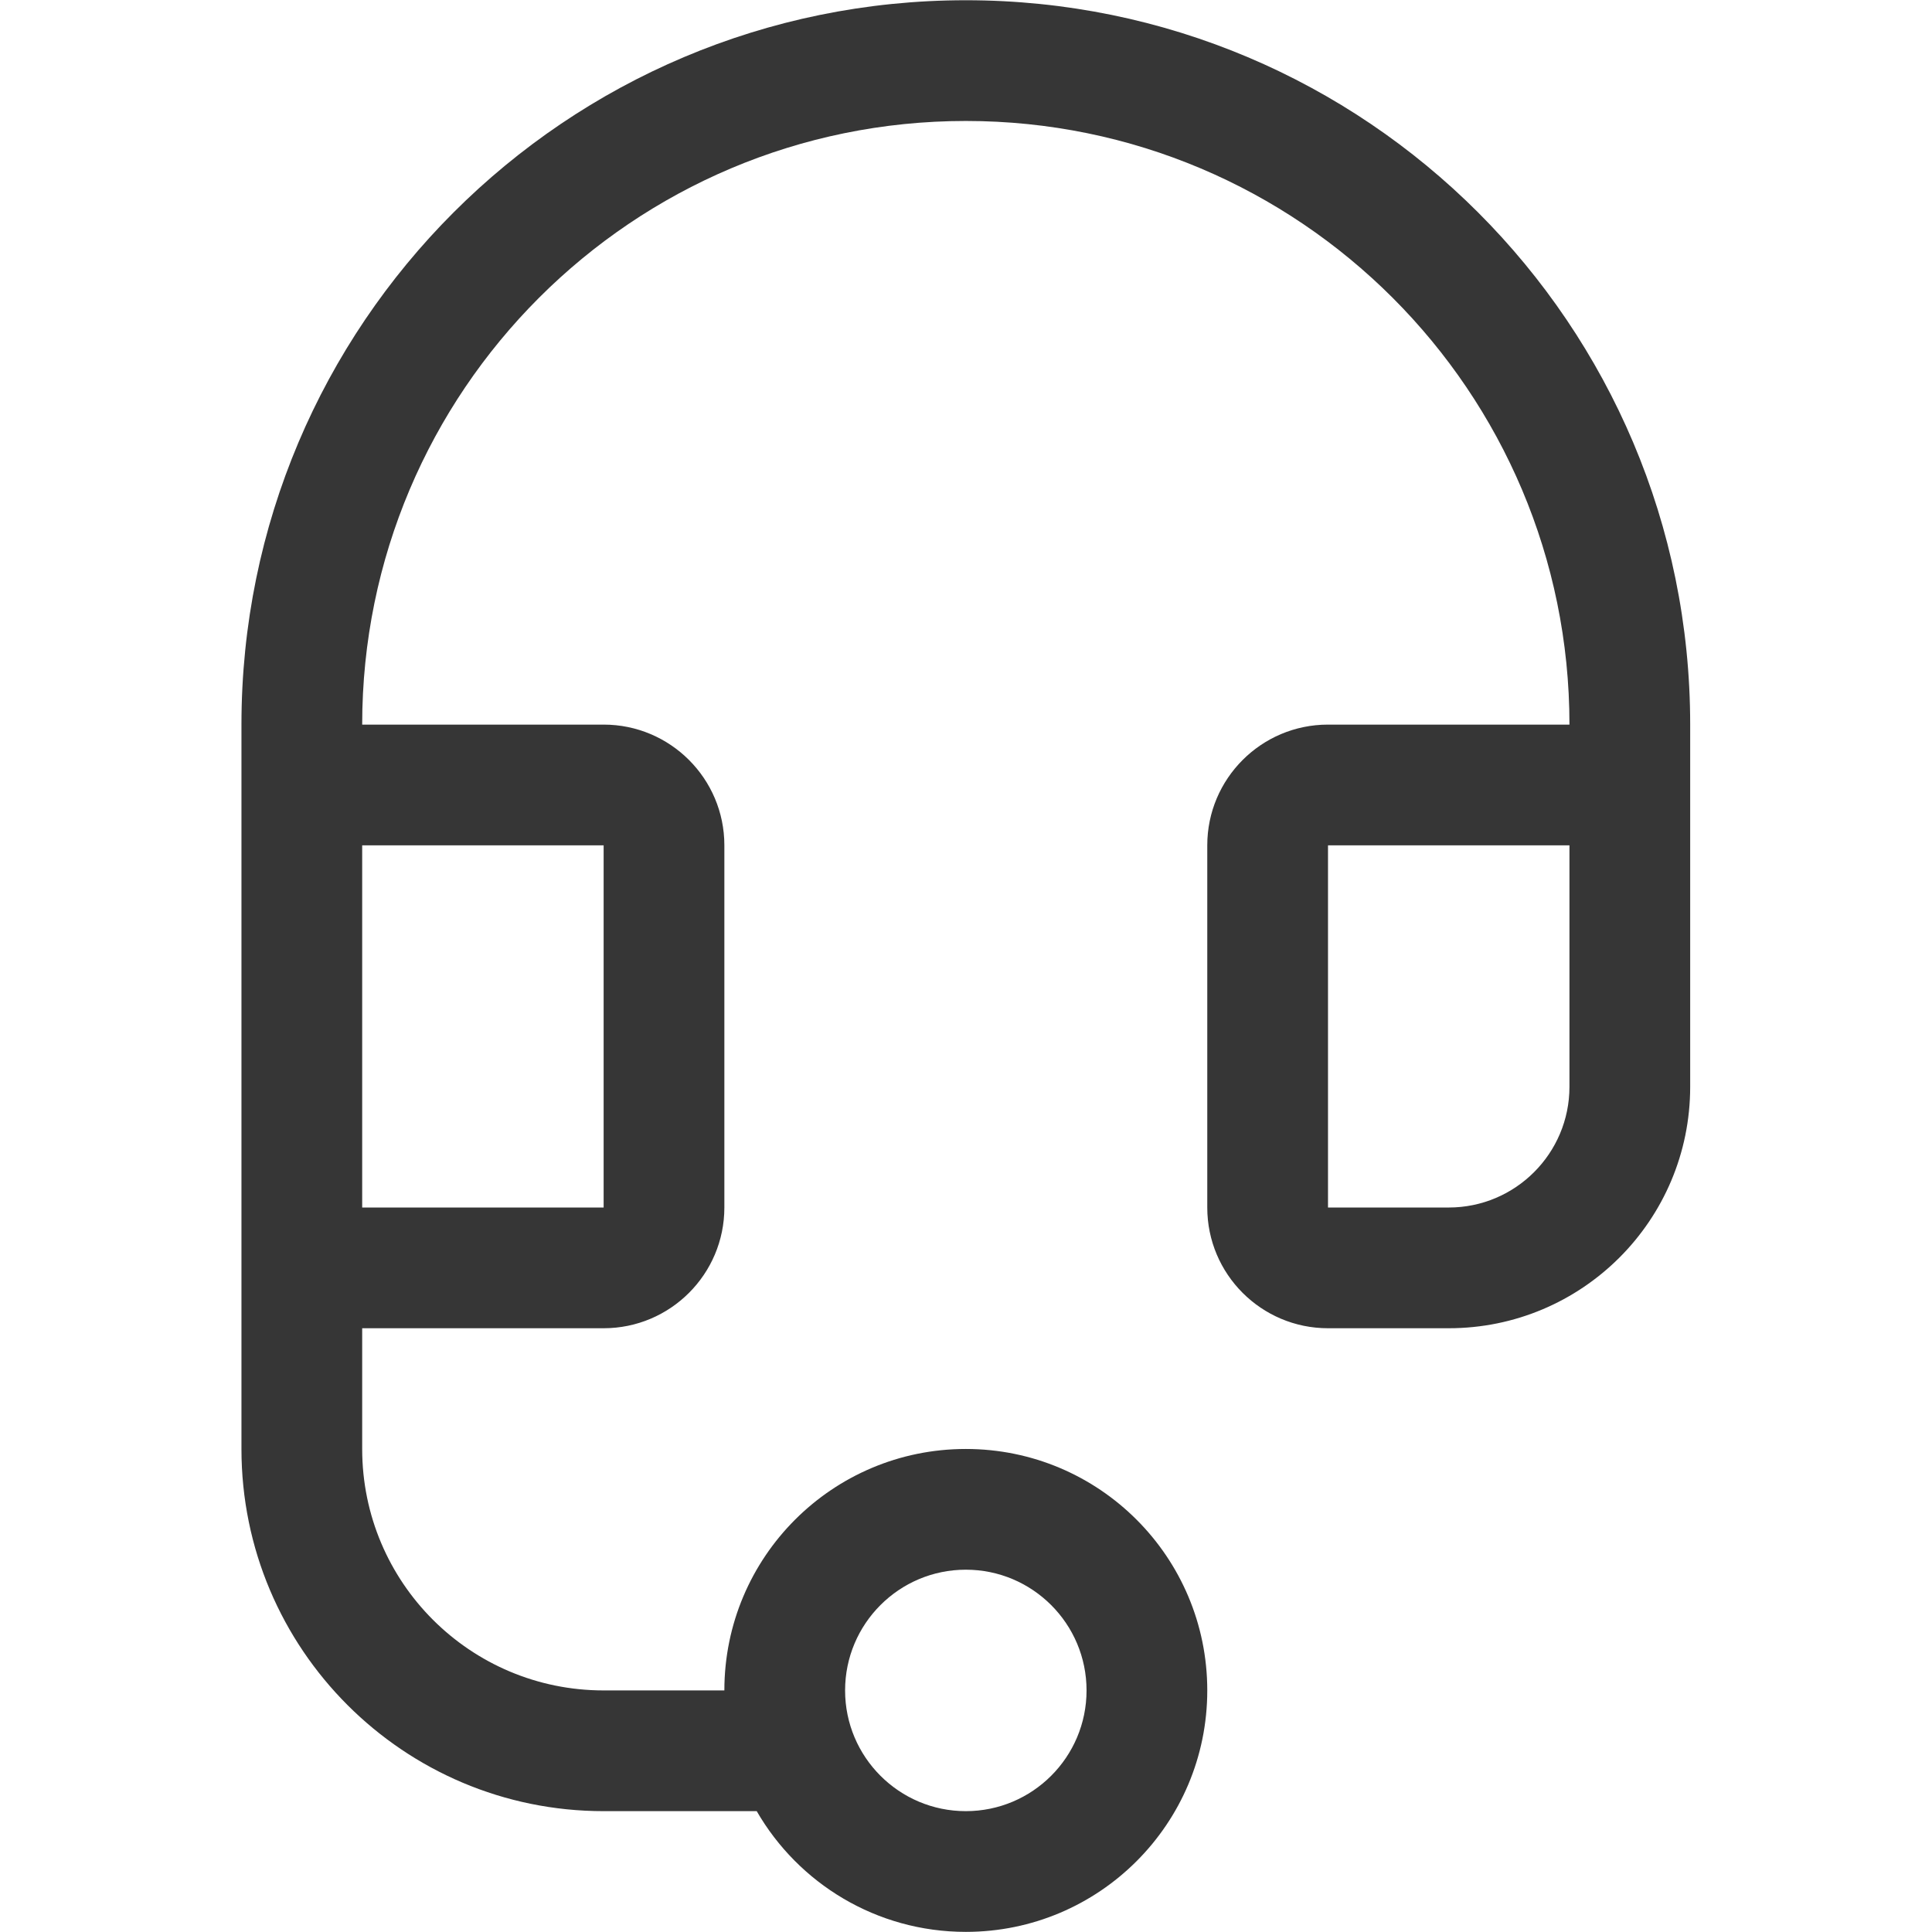
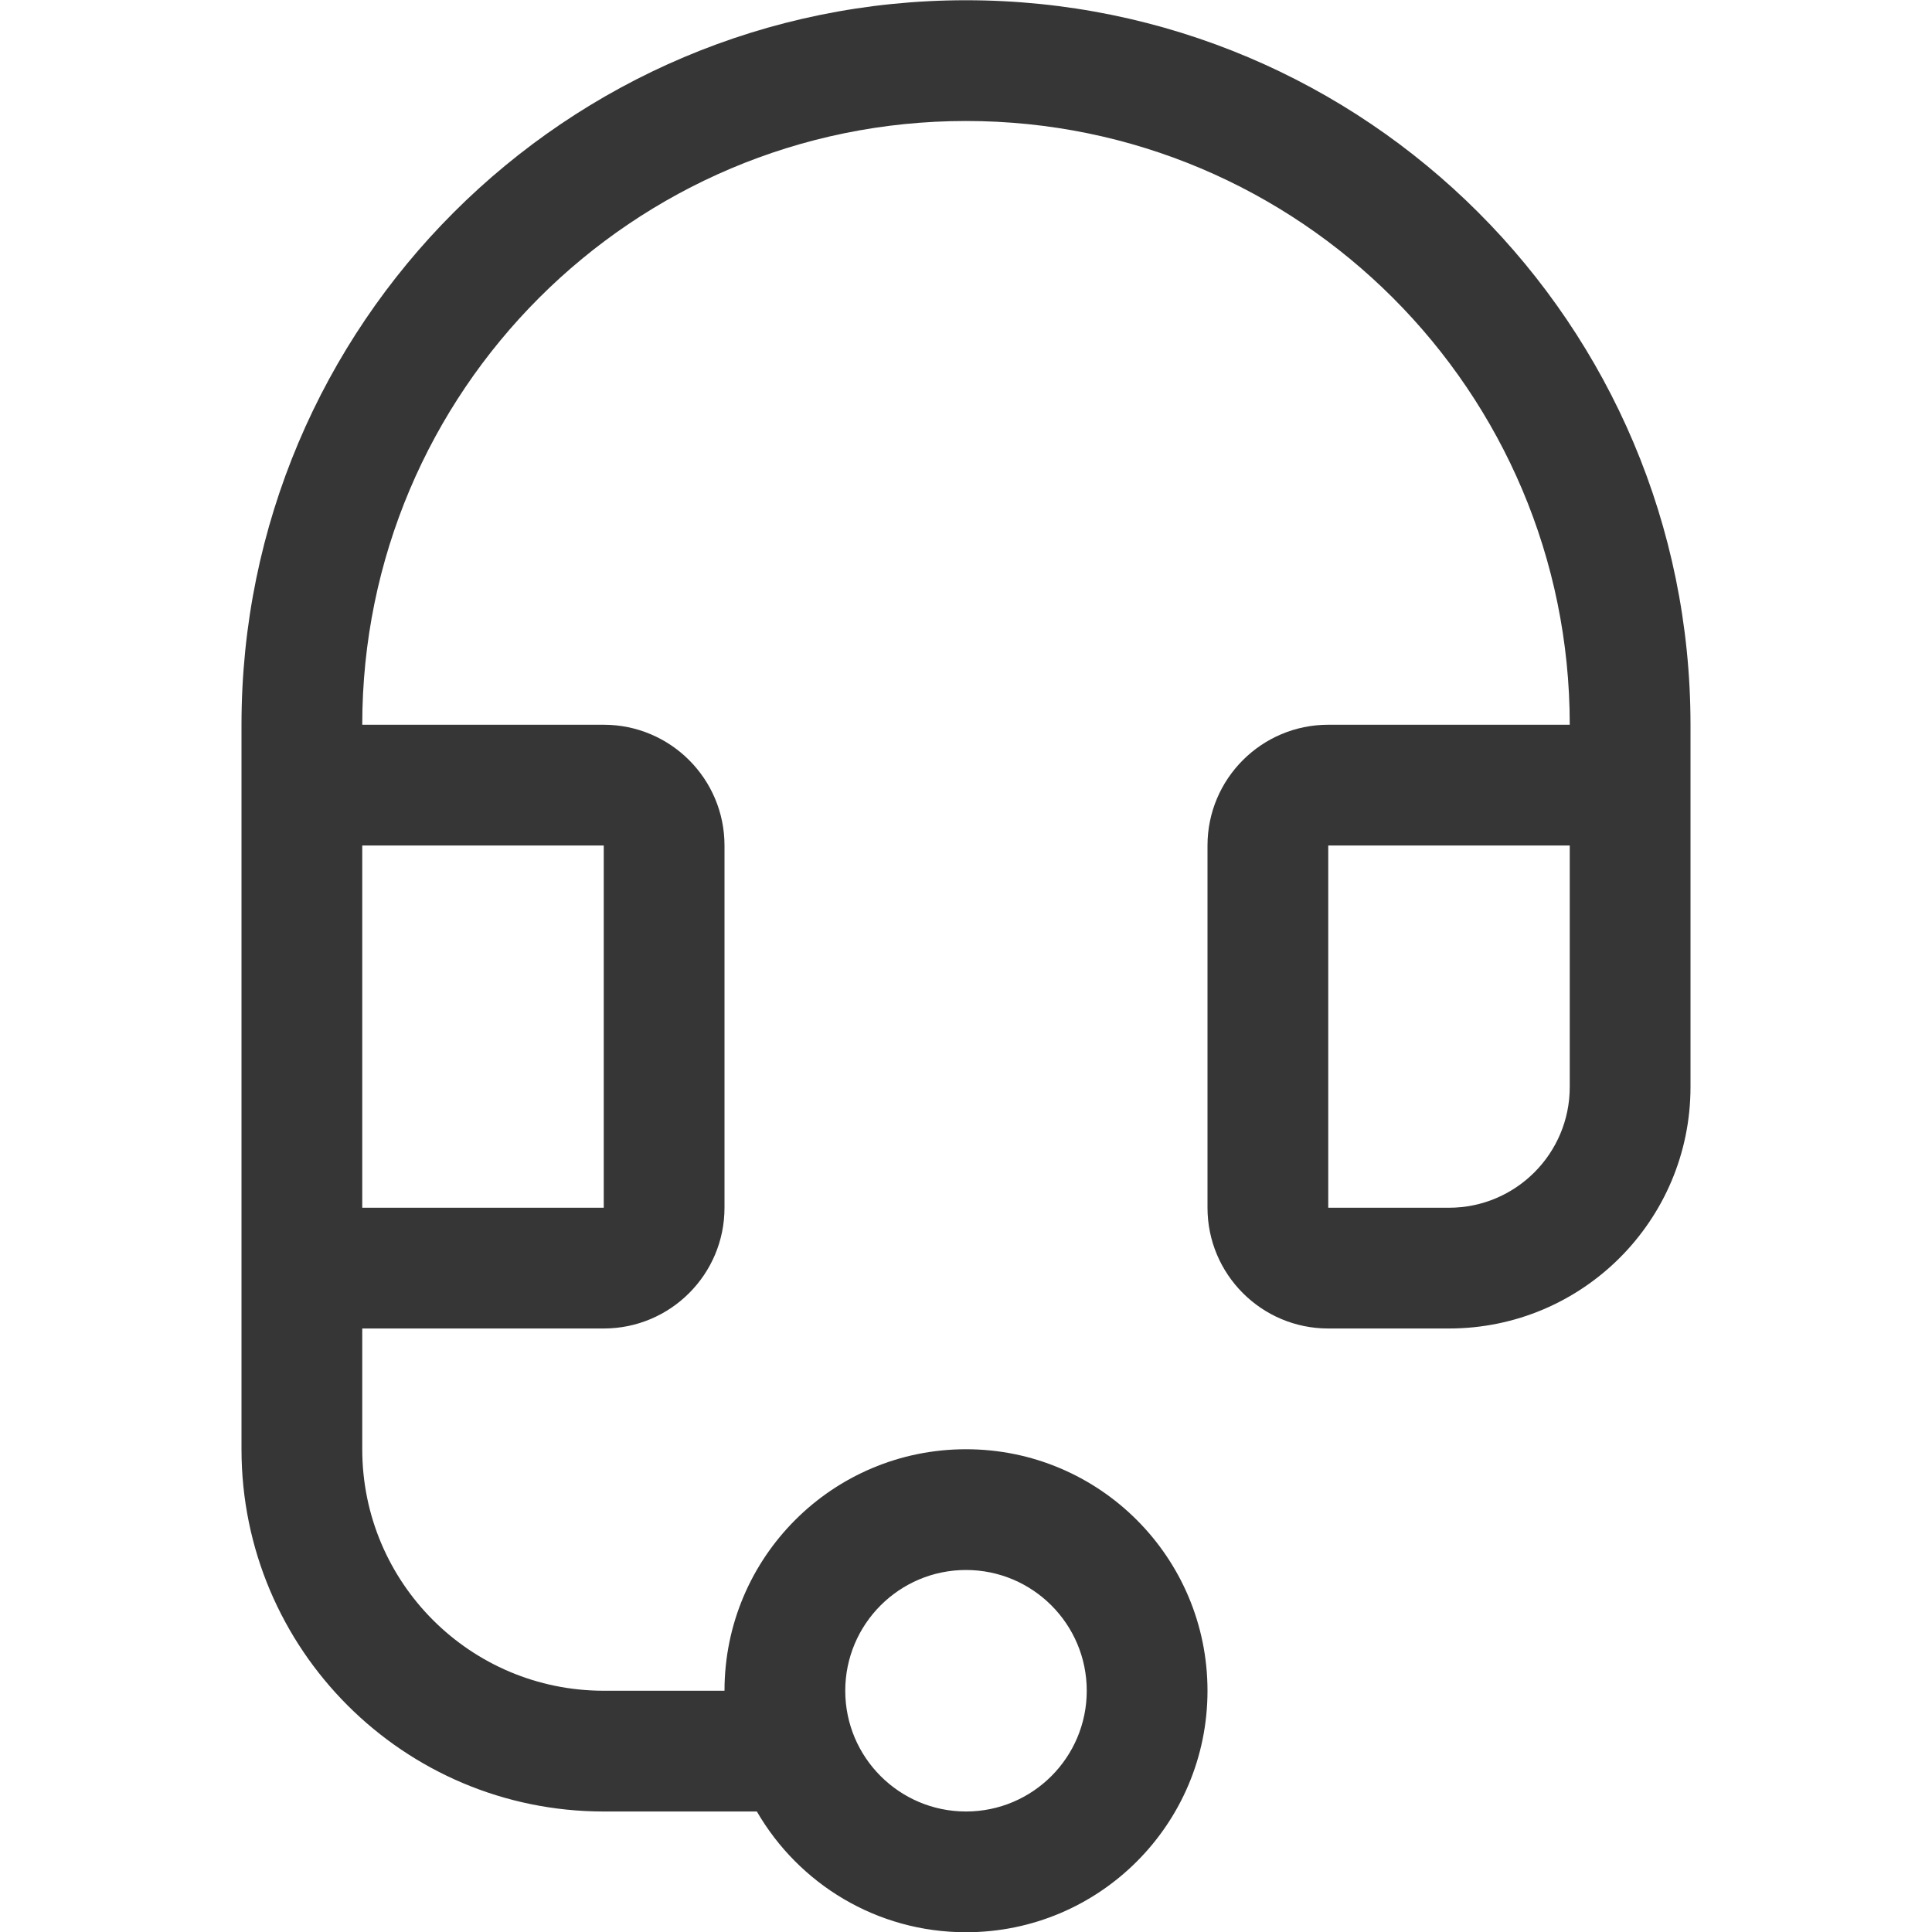
- <svg xmlns="http://www.w3.org/2000/svg" width="16" height="16.003" version="1.1" id="svg1">
+ <svg xmlns="http://www.w3.org/2000/svg" width="16" height="16" version="1.1" id="svg1">
  <defs id="defs1">
    <style id="current-color-scheme" type="text/css">
        .ColorScheme-Text { color:#363636; }
     </style>
  </defs>
-   <path id="path1" style="fill:currentColor" class="ColorScheme-Text" d="M 8 0.002 C 4.686 0.002 2 2.688 2 6.002 L 2 12.002 C 2 13.659 3.343 15.002 5 15.002 L 6.268 15.002 C 6.613 15.6 7.26 16.002 8 16.002 C 9.105 16.002 10 15.107 10 14.002 C 10 12.897 9.105 12.002 8 12.002 C 6.895 12.002 6 12.897 6 14.002 L 5 14.002 C 3.895 14.002 3 13.107 3 12.002 L 3 11.002 L 5 11.002 C 5.552 11.002 6 10.554 6 10.002 L 6 7.002 C 6 6.45 5.552 6.002 5 6.002 L 3 6.002 C 3 3.241 5.239 1.002 8 1.002 C 10.761 1.002 13 3.241 13 6.002 L 11 6.002 C 10.448 6.002 10 6.45 10 7.002 L 10 10.002 C 10 10.554 10.448 11.002 11 11.002 L 12 11.002 C 13.105 11.002 14 10.107 14 9.002 L 14 6.002 C 14 2.688 11.314 0.002 8 0.002 z M 3 7.002 L 5 7.002 L 5 10.002 L 3 10.002 L 3 7.002 z M 11 7.002 L 13 7.002 L 13 9.002 C 13 9.554 12.552 10.002 12 10.002 L 11 10.002 L 11 7.002 z M 8 13.002 C 8.552 13.002 9 13.45 9 14.002 C 9 14.554 8.552 15.002 8 15.002 C 7.448 15.002 7 14.554 7 14.002 C 7 13.45 7.448 13.002 8 13.002 z " />
+   <path id="path1" style="fill:currentColor" class="ColorScheme-Text" d="m 8,0.002 c -3.314,0 -6,2.686 -6,6 v 6 c 0,1.657 1.343,3 3,3 h 1.268 c 0.346,0.598 0.992,1 1.732,1 1.105,0 2,-0.895 2,-2 0,-1.105 -0.895,-2 -2,-2 -1.105,0 -2,0.895 -2,2 H 5 c -1.105,0 -2,-0.895 -2,-2 v -1 h 2 c 0.552,0 1,-0.448 1,-1 V 7.002 c 0,-0.552 -0.448,-1 -1,-1 H 3 c 0,-2.761 2.239,-5 5,-5 2.761,0 5,2.239 5,5 h -2 c -0.552,0 -1,0.448 -1,1 v 3 c 0,0.552 0.448,1 1,1 h 1 c 1.105,0 2,-0.895 2,-2 v -3 C 14,2.688 11.314,0.002 8,0.002 Z M 3,7.002 H 5 V 10.002 H 3 Z m 8,0 h 2 v 2 c 0,0.552 -0.448,1 -1,1 H 11 Z M 8,13.002 c 0.552,0 1,0.448 1,1 0,0.552 -0.448,1 -1,1 -0.552,0 -1,-0.448 -1,-1 0,-0.552 0.448,-1 1,-1 z" />
</svg>
